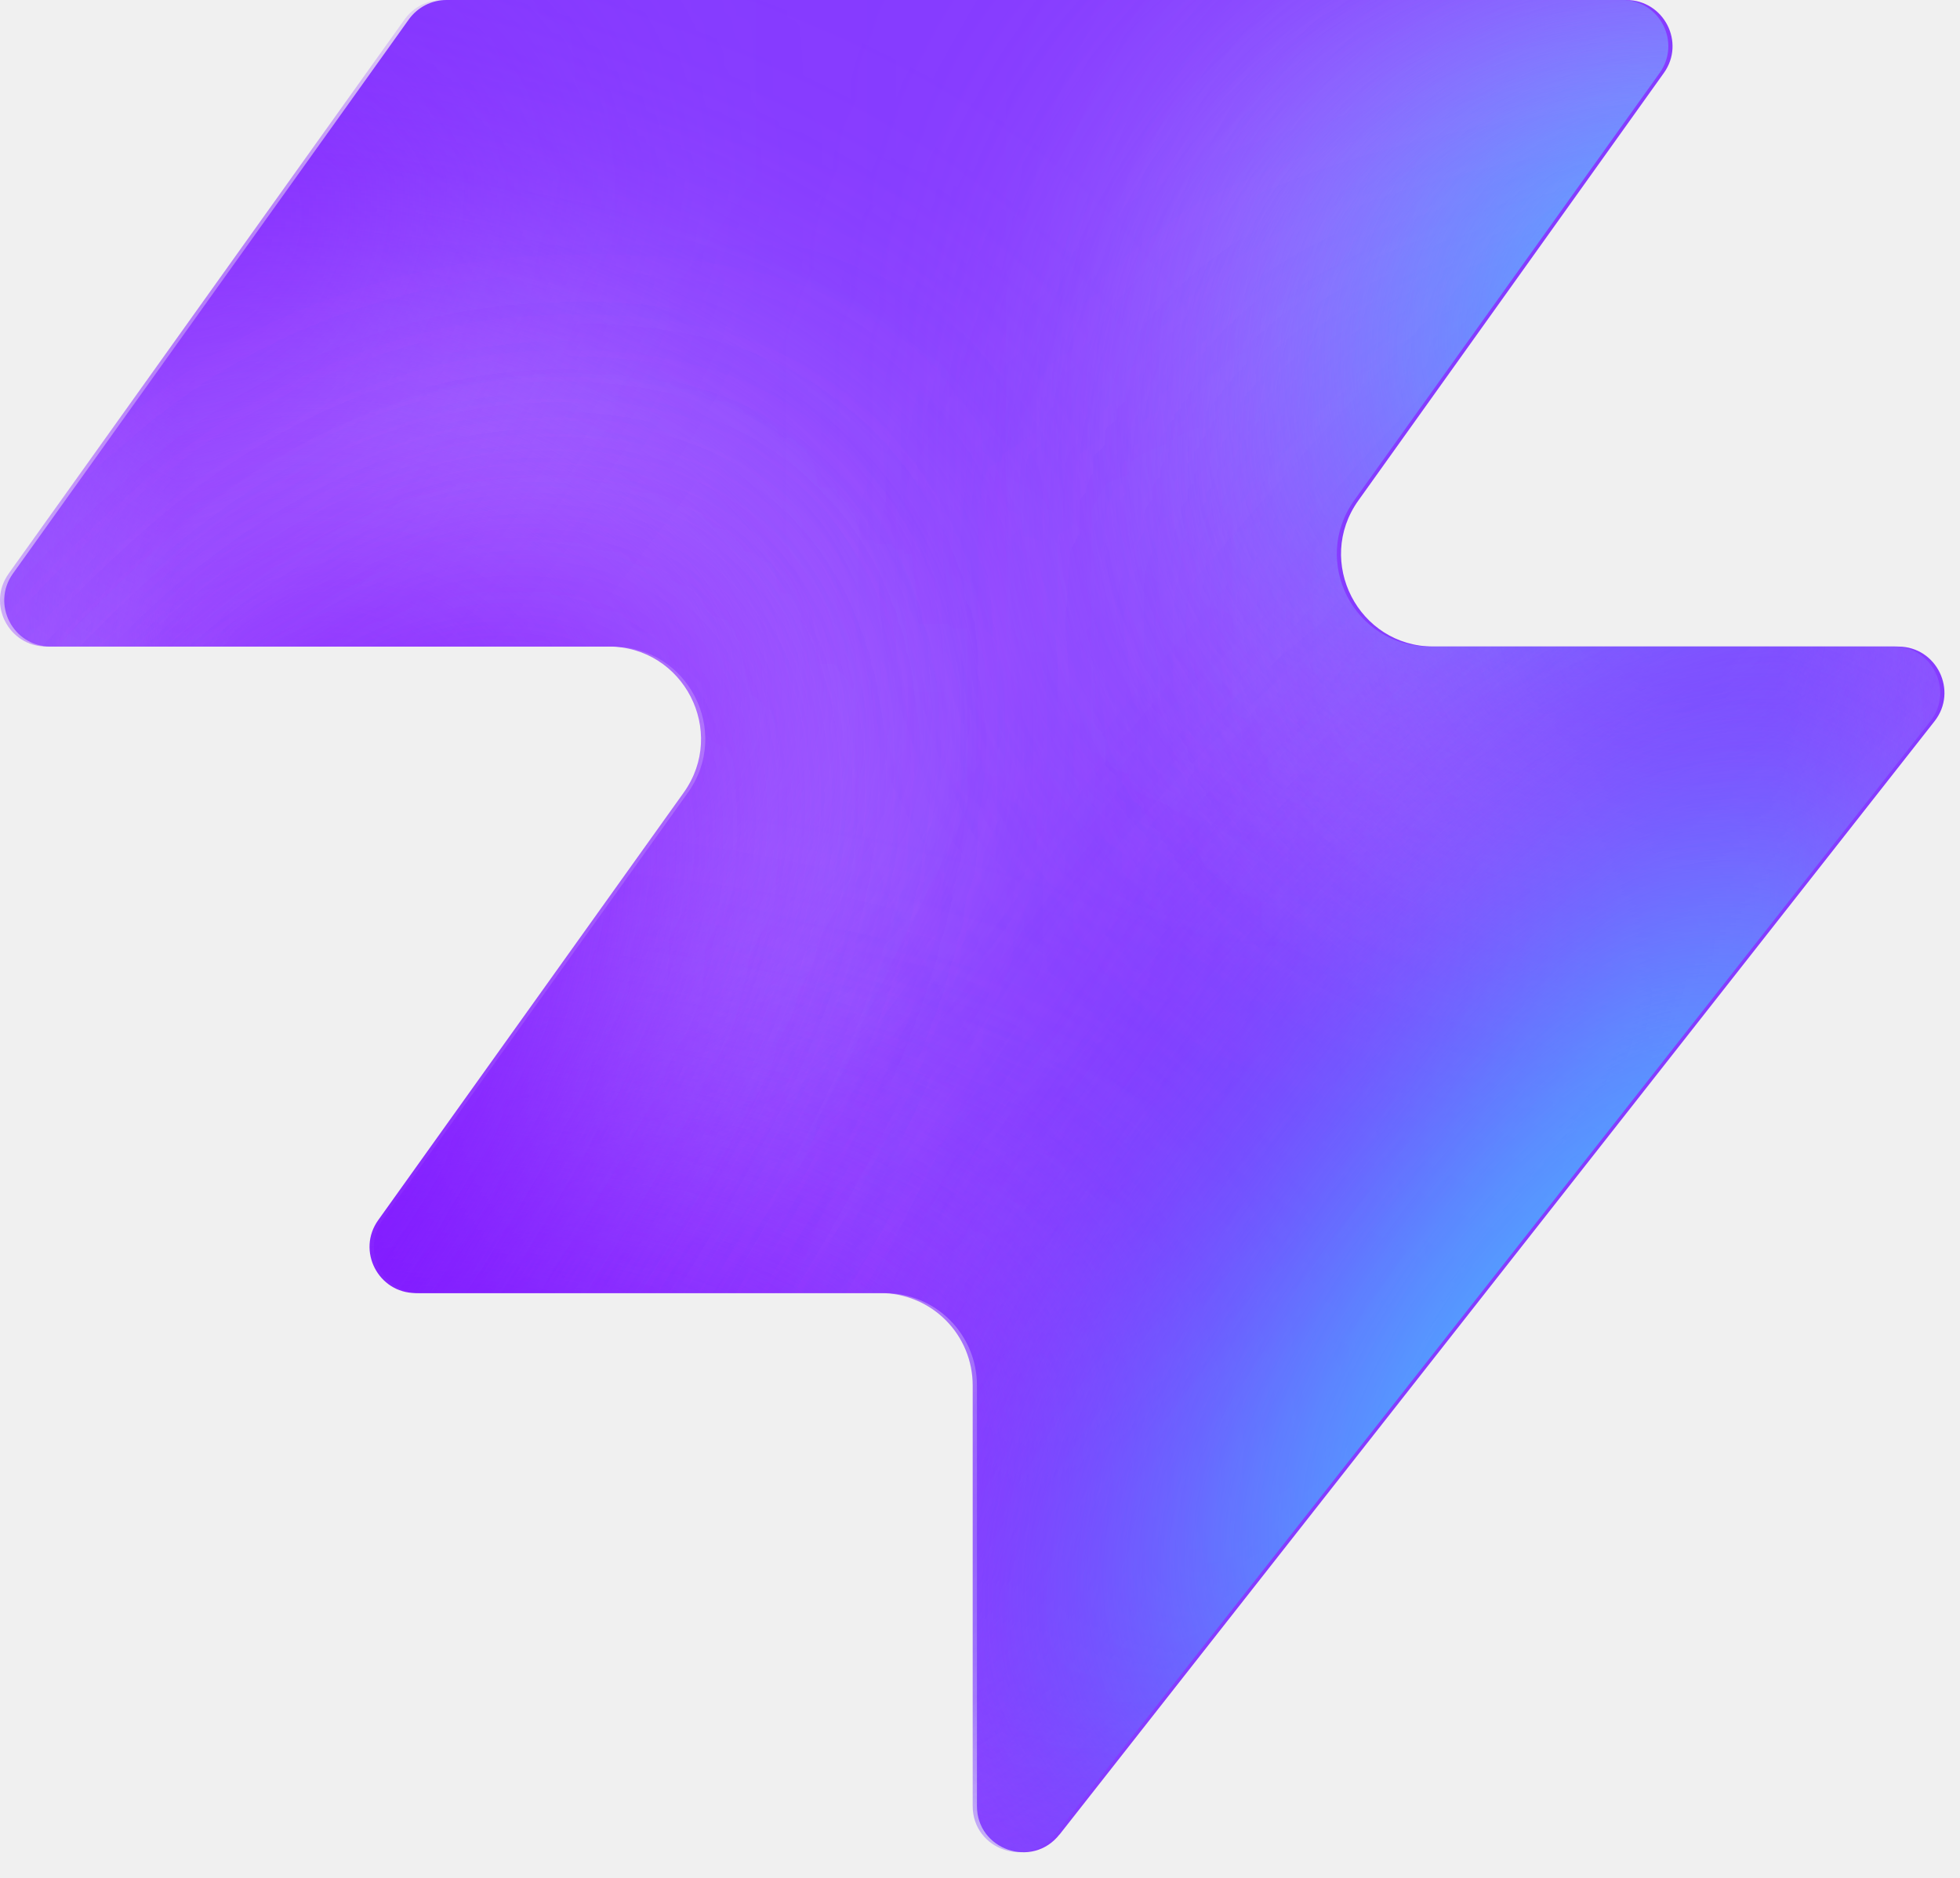
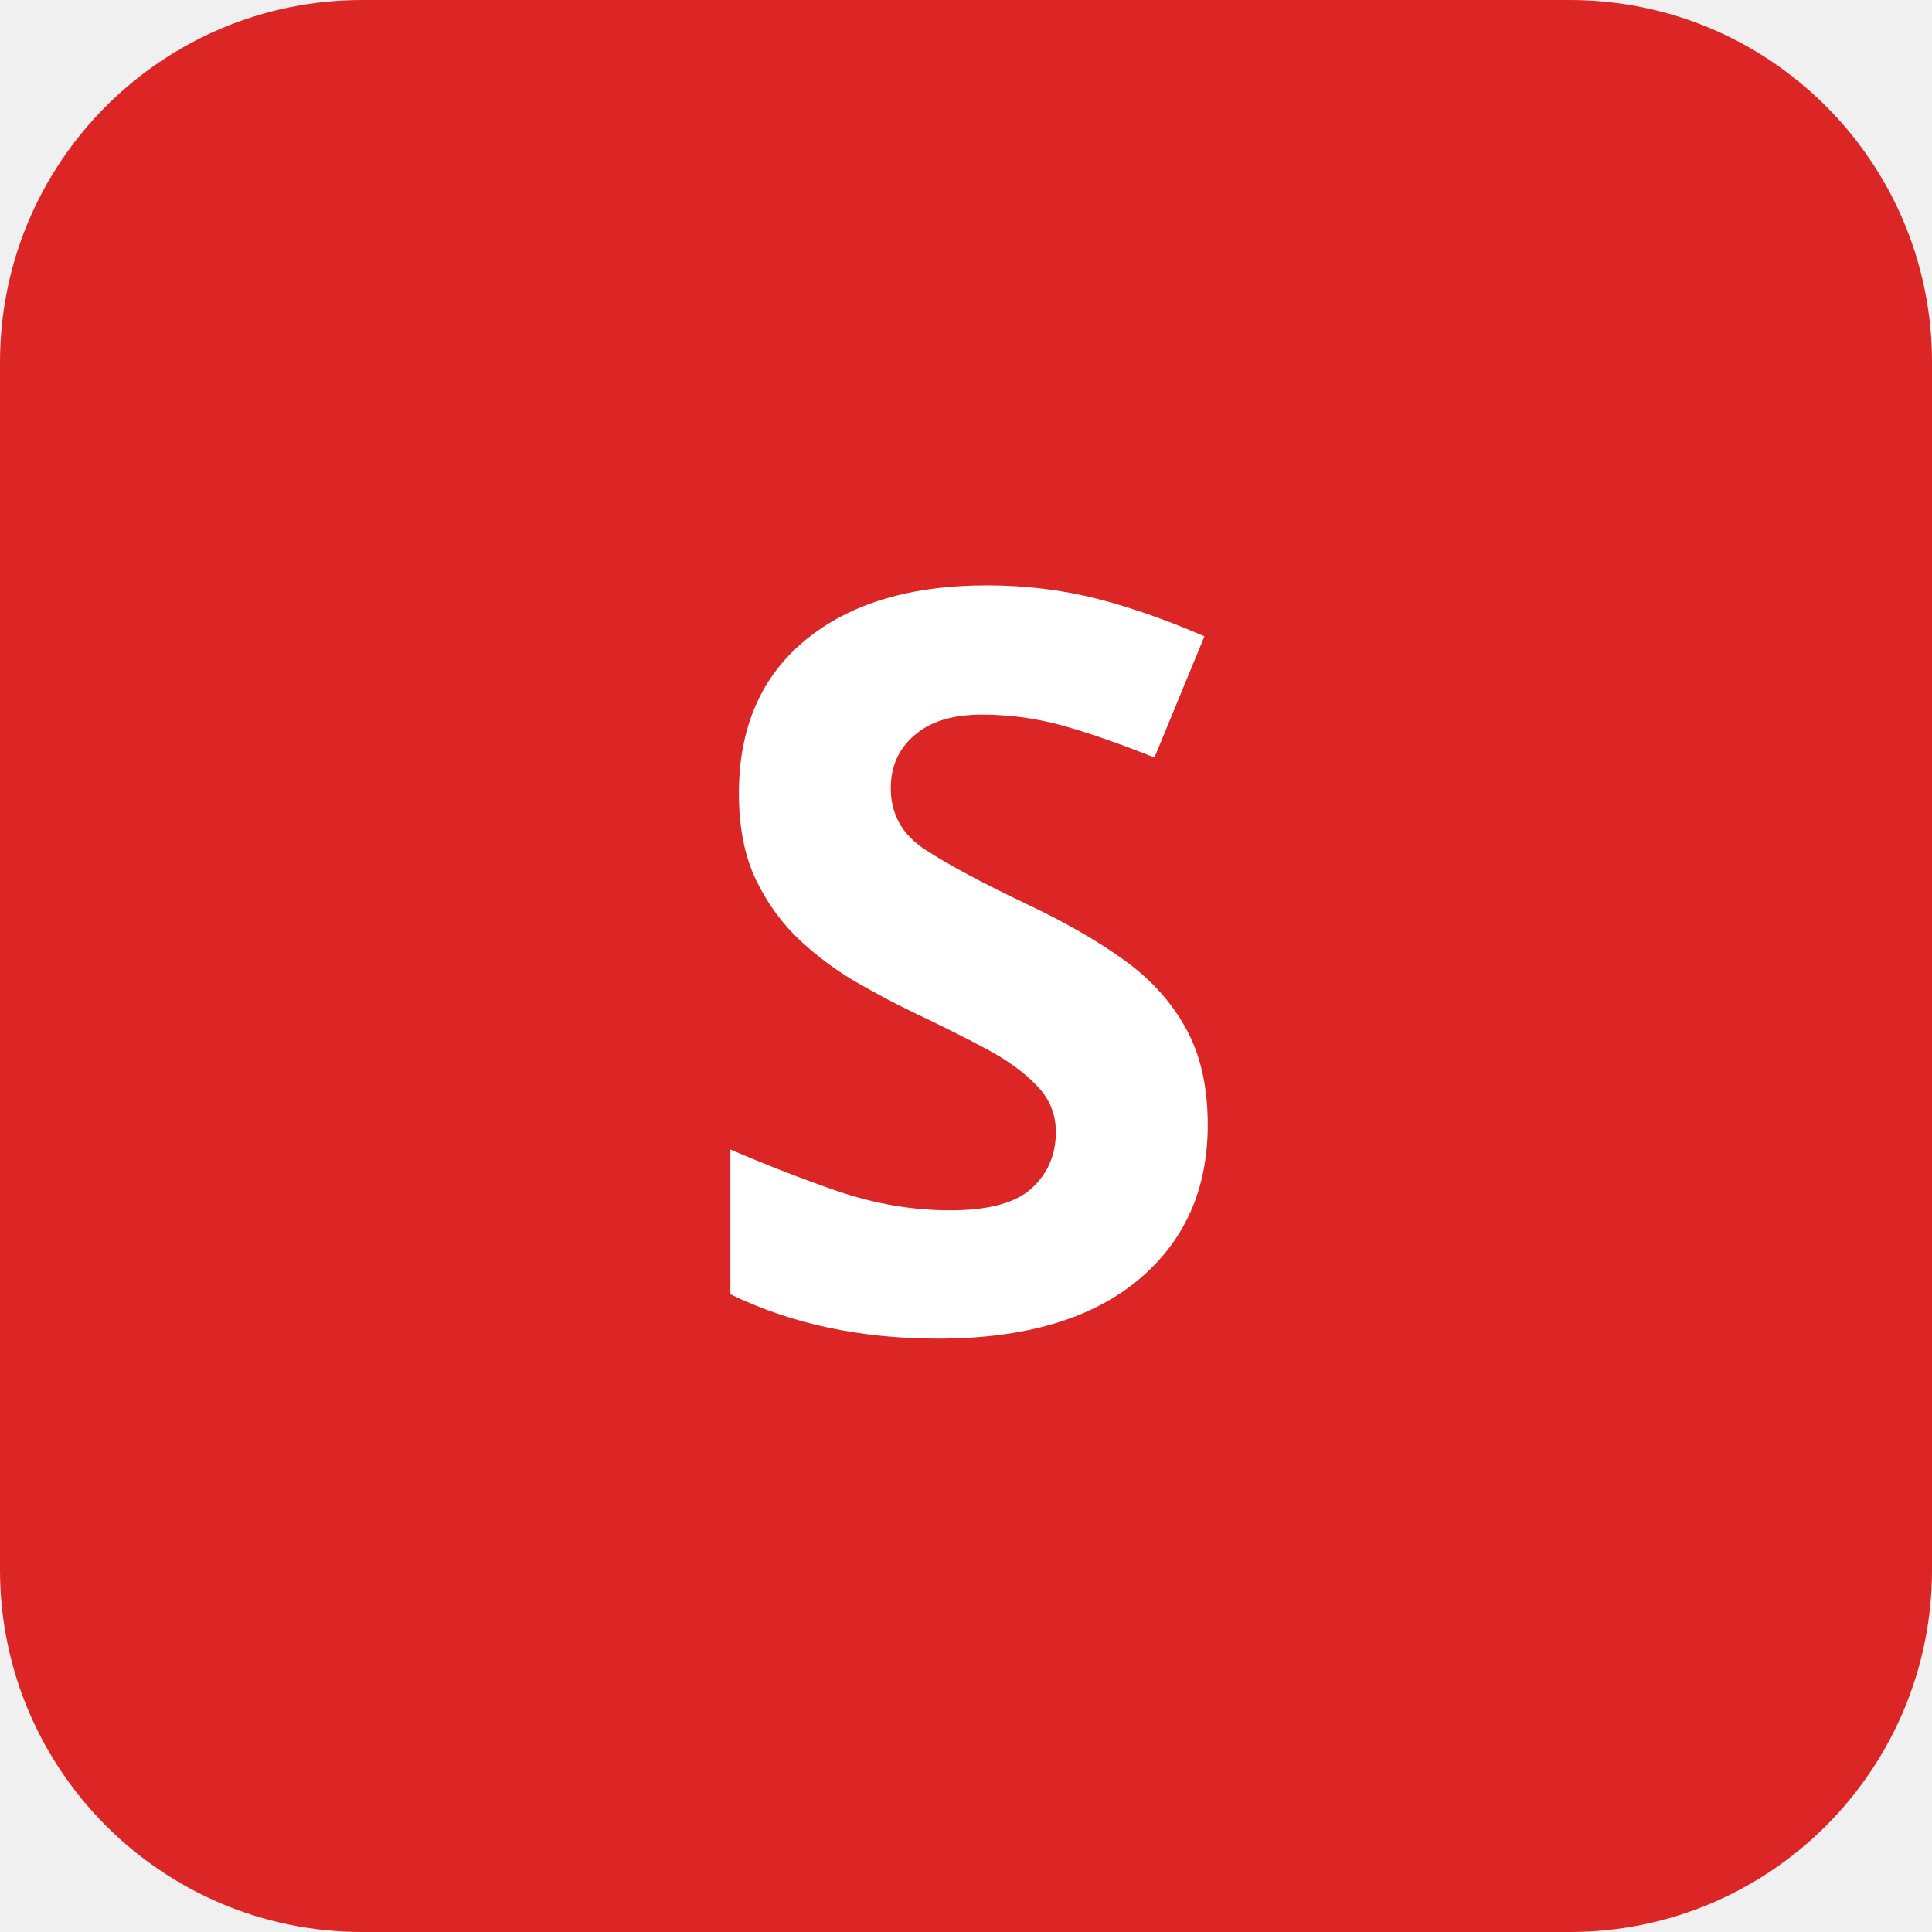
- <svg xmlns="http://www.w3.org/2000/svg" width="48" height="46" fill="none" viewBox="0 0 48 46">
-   <path fill="#863bff" d="M25.946 44.938c-.664.845-2.021.375-2.021-.698V33.937a2.26 2.26 0 0 0-2.262-2.262H10.287c-.92 0-1.456-1.04-.92-1.788l7.48-10.471c1.07-1.497 0-3.578-1.842-3.578H1.237c-.92 0-1.456-1.04-.92-1.788L10.013.474c.214-.297.556-.474.92-.474h28.894c.92 0 1.456 1.04.92 1.788l-7.48 10.471c-1.07 1.498 0 3.579 1.842 3.579h11.377c.943 0 1.473 1.088.89 1.83L25.947 44.94z" style="fill:#863bff;fill:color(display-p3 .525 .23 1);fill-opacity:1" />
-   <mask id="a" width="48" height="46" x="0" y="0" maskUnits="userSpaceOnUse" style="mask-type:alpha">
-     <path fill="#000" d="M25.842 44.938c-.664.844-2.021.375-2.021-.698V33.937a2.26 2.26 0 0 0-2.262-2.262H10.183c-.92 0-1.456-1.04-.92-1.788l7.48-10.471c1.07-1.498 0-3.579-1.842-3.579H1.133c-.92 0-1.456-1.04-.92-1.787L9.91.473c.214-.297.556-.474.92-.474h28.894c.92 0 1.456 1.04.92 1.788l-7.48 10.471c-1.07 1.498 0 3.578 1.842 3.578h11.377c.943 0 1.473 1.088.89 1.832L25.843 44.94z" style="fill:#000;fill-opacity:1" />
-   </mask>
-   <g mask="url(#a)">
-     <g filter="url(#b)">
-       <ellipse cx="5.508" cy="14.704" fill="#ede6ff" rx="5.508" ry="14.704" style="fill:#ede6ff;fill:color(display-p3 .927 .903 1);fill-opacity:1" transform="matrix(.00324 1 1 -.00324 -4.47 31.516)" />
-     </g>
-     <g filter="url(#c)">
-       <ellipse cx="10.399" cy="29.851" fill="#ede6ff" rx="10.399" ry="29.851" style="fill:#ede6ff;fill:color(display-p3 .927 .903 1);fill-opacity:1" transform="matrix(.00324 1 1 -.00324 -39.328 7.883)" />
-     </g>
-     <g filter="url(#d)">
-       <ellipse cx="5.508" cy="30.487" fill="#7e14ff" rx="5.508" ry="30.487" style="fill:#7e14ff;fill:color(display-p3 .492 .077 1);fill-opacity:1" transform="rotate(89.814 -25.913 -14.639)scale(1 -1)" />
-     </g>
-     <g filter="url(#e)">
-       <ellipse cx="5.508" cy="30.599" fill="#7e14ff" rx="5.508" ry="30.599" style="fill:#7e14ff;fill:color(display-p3 .492 .077 1);fill-opacity:1" transform="rotate(89.814 -32.644 -3.334)scale(1 -1)" />
-     </g>
-     <g filter="url(#f)">
-       <ellipse cx="5.508" cy="30.599" fill="#7e14ff" rx="5.508" ry="30.599" style="fill:#7e14ff;fill:color(display-p3 .492 .077 1);fill-opacity:1" transform="matrix(.00324 1 1 -.00324 -34.34 30.47)" />
-     </g>
-     <g filter="url(#g)">
-       <ellipse cx="14.072" cy="22.078" fill="#ede6ff" rx="14.072" ry="22.078" style="fill:#ede6ff;fill:color(display-p3 .927 .903 1);fill-opacity:1" transform="rotate(93.35 24.506 48.493)scale(-1 1)" />
-     </g>
-     <g filter="url(#h)">
-       <ellipse cx="3.47" cy="21.501" fill="#7e14ff" rx="3.47" ry="21.501" style="fill:#7e14ff;fill:color(display-p3 .492 .077 1);fill-opacity:1" transform="rotate(89.009 28.708 47.59)scale(-1 1)" />
-     </g>
-     <g filter="url(#i)">
-       <ellipse cx="3.47" cy="21.501" fill="#7e14ff" rx="3.47" ry="21.501" style="fill:#7e14ff;fill:color(display-p3 .492 .077 1);fill-opacity:1" transform="rotate(89.009 28.708 47.59)scale(-1 1)" />
-     </g>
-     <g filter="url(#j)">
-       <ellipse cx=".387" cy="8.972" fill="#7e14ff" rx="4.407" ry="29.108" style="fill:#7e14ff;fill:color(display-p3 .492 .077 1);fill-opacity:1" transform="rotate(39.51 .387 8.972)" />
-     </g>
-     <g filter="url(#k)">
-       <ellipse cx="47.523" cy="-6.092" fill="#7e14ff" rx="4.407" ry="29.108" style="fill:#7e14ff;fill:color(display-p3 .492 .077 1);fill-opacity:1" transform="rotate(37.892 47.523 -6.092)" />
-     </g>
-     <g filter="url(#l)">
-       <ellipse cx="41.412" cy="6.333" fill="#47bfff" rx="5.971" ry="9.665" style="fill:#47bfff;fill:color(display-p3 .28 .748 1);fill-opacity:1" transform="rotate(37.892 41.412 6.333)" />
-     </g>
-     <g filter="url(#m)">
-       <ellipse cx="-1.879" cy="38.332" fill="#7e14ff" rx="4.407" ry="29.108" style="fill:#7e14ff;fill:color(display-p3 .492 .077 1);fill-opacity:1" transform="rotate(37.892 -1.88 38.332)" />
-     </g>
-     <g filter="url(#n)">
-       <ellipse cx="-1.879" cy="38.332" fill="#7e14ff" rx="4.407" ry="29.108" style="fill:#7e14ff;fill:color(display-p3 .492 .077 1);fill-opacity:1" transform="rotate(37.892 -1.88 38.332)" />
-     </g>
-     <g filter="url(#o)">
-       <ellipse cx="35.651" cy="29.907" fill="#7e14ff" rx="4.407" ry="29.108" style="fill:#7e14ff;fill:color(display-p3 .492 .077 1);fill-opacity:1" transform="rotate(37.892 35.651 29.907)" />
-     </g>
-     <g filter="url(#p)">
-       <ellipse cx="38.418" cy="32.4" fill="#47bfff" rx="5.971" ry="15.297" style="fill:#47bfff;fill:color(display-p3 .28 .748 1);fill-opacity:1" transform="rotate(37.892 38.418 32.4)" />
-     </g>
-   </g>
-   <defs>
-     <filter id="b" width="60.045" height="41.654" x="-19.77" y="16.149" color-interpolation-filters="sRGB" filterUnits="userSpaceOnUse">
-       <feFlood flood-opacity="0" result="BackgroundImageFix" />
-       <feBlend in="SourceGraphic" in2="BackgroundImageFix" result="shape" />
-       <feGaussianBlur result="effect1_foregroundBlur_2002_17158" stdDeviation="7.659" />
-     </filter>
-     <filter id="c" width="90.34" height="51.437" x="-54.613" y="-7.533" color-interpolation-filters="sRGB" filterUnits="userSpaceOnUse">
-       <feFlood flood-opacity="0" result="BackgroundImageFix" />
-       <feBlend in="SourceGraphic" in2="BackgroundImageFix" result="shape" />
-       <feGaussianBlur result="effect1_foregroundBlur_2002_17158" stdDeviation="7.659" />
-     </filter>
-     <filter id="d" width="79.355" height="29.4" x="-49.64" y="2.03" color-interpolation-filters="sRGB" filterUnits="userSpaceOnUse">
-       <feFlood flood-opacity="0" result="BackgroundImageFix" />
-       <feBlend in="SourceGraphic" in2="BackgroundImageFix" result="shape" />
-       <feGaussianBlur result="effect1_foregroundBlur_2002_17158" stdDeviation="4.596" />
-     </filter>
-     <filter id="e" width="79.579" height="29.4" x="-45.045" y="20.029" color-interpolation-filters="sRGB" filterUnits="userSpaceOnUse">
-       <feFlood flood-opacity="0" result="BackgroundImageFix" />
-       <feBlend in="SourceGraphic" in2="BackgroundImageFix" result="shape" />
-       <feGaussianBlur result="effect1_foregroundBlur_2002_17158" stdDeviation="4.596" />
-     </filter>
-     <filter id="f" width="79.579" height="29.4" x="-43.513" y="21.178" color-interpolation-filters="sRGB" filterUnits="userSpaceOnUse">
-       <feFlood flood-opacity="0" result="BackgroundImageFix" />
-       <feBlend in="SourceGraphic" in2="BackgroundImageFix" result="shape" />
-       <feGaussianBlur result="effect1_foregroundBlur_2002_17158" stdDeviation="4.596" />
-     </filter>
-     <filter id="g" width="74.749" height="58.852" x="15.756" y="-17.901" color-interpolation-filters="sRGB" filterUnits="userSpaceOnUse">
-       <feFlood flood-opacity="0" result="BackgroundImageFix" />
-       <feBlend in="SourceGraphic" in2="BackgroundImageFix" result="shape" />
-       <feGaussianBlur result="effect1_foregroundBlur_2002_17158" stdDeviation="7.659" />
-     </filter>
-     <filter id="h" width="61.377" height="25.362" x="23.548" y="2.284" color-interpolation-filters="sRGB" filterUnits="userSpaceOnUse">
-       <feFlood flood-opacity="0" result="BackgroundImageFix" />
-       <feBlend in="SourceGraphic" in2="BackgroundImageFix" result="shape" />
-       <feGaussianBlur result="effect1_foregroundBlur_2002_17158" stdDeviation="4.596" />
-     </filter>
-     <filter id="i" width="61.377" height="25.362" x="23.548" y="2.284" color-interpolation-filters="sRGB" filterUnits="userSpaceOnUse">
-       <feFlood flood-opacity="0" result="BackgroundImageFix" />
-       <feBlend in="SourceGraphic" in2="BackgroundImageFix" result="shape" />
-       <feGaussianBlur result="effect1_foregroundBlur_2002_17158" stdDeviation="4.596" />
-     </filter>
-     <filter id="j" width="56.045" height="63.649" x="-27.636" y="-22.853" color-interpolation-filters="sRGB" filterUnits="userSpaceOnUse">
-       <feFlood flood-opacity="0" result="BackgroundImageFix" />
-       <feBlend in="SourceGraphic" in2="BackgroundImageFix" result="shape" />
-       <feGaussianBlur result="effect1_foregroundBlur_2002_17158" stdDeviation="4.596" />
-     </filter>
-     <filter id="k" width="54.814" height="64.646" x="20.116" y="-38.415" color-interpolation-filters="sRGB" filterUnits="userSpaceOnUse">
-       <feFlood flood-opacity="0" result="BackgroundImageFix" />
-       <feBlend in="SourceGraphic" in2="BackgroundImageFix" result="shape" />
-       <feGaussianBlur result="effect1_foregroundBlur_2002_17158" stdDeviation="4.596" />
-     </filter>
-     <filter id="l" width="33.541" height="35.313" x="24.641" y="-11.323" color-interpolation-filters="sRGB" filterUnits="userSpaceOnUse">
-       <feFlood flood-opacity="0" result="BackgroundImageFix" />
-       <feBlend in="SourceGraphic" in2="BackgroundImageFix" result="shape" />
-       <feGaussianBlur result="effect1_foregroundBlur_2002_17158" stdDeviation="4.596" />
-     </filter>
-     <filter id="m" width="54.814" height="64.646" x="-29.286" y="6.009" color-interpolation-filters="sRGB" filterUnits="userSpaceOnUse">
-       <feFlood flood-opacity="0" result="BackgroundImageFix" />
-       <feBlend in="SourceGraphic" in2="BackgroundImageFix" result="shape" />
-       <feGaussianBlur result="effect1_foregroundBlur_2002_17158" stdDeviation="4.596" />
-     </filter>
-     <filter id="n" width="54.814" height="64.646" x="-29.286" y="6.009" color-interpolation-filters="sRGB" filterUnits="userSpaceOnUse">
-       <feFlood flood-opacity="0" result="BackgroundImageFix" />
-       <feBlend in="SourceGraphic" in2="BackgroundImageFix" result="shape" />
-       <feGaussianBlur result="effect1_foregroundBlur_2002_17158" stdDeviation="4.596" />
-     </filter>
-     <filter id="o" width="54.814" height="64.646" x="8.244" y="-2.416" color-interpolation-filters="sRGB" filterUnits="userSpaceOnUse">
-       <feFlood flood-opacity="0" result="BackgroundImageFix" />
-       <feBlend in="SourceGraphic" in2="BackgroundImageFix" result="shape" />
-       <feGaussianBlur result="effect1_foregroundBlur_2002_17158" stdDeviation="4.596" />
-     </filter>
-     <filter id="p" width="39.409" height="43.623" x="18.713" y="10.588" color-interpolation-filters="sRGB" filterUnits="userSpaceOnUse">
-       <feFlood flood-opacity="0" result="BackgroundImageFix" />
-       <feBlend in="SourceGraphic" in2="BackgroundImageFix" result="shape" />
-       <feGaussianBlur result="effect1_foregroundBlur_2002_17158" stdDeviation="4.596" />
-     </filter>
-   </defs>
+ <svg xmlns="http://www.w3.org/2000/svg" viewBox="0 0 64 64">
+   <rect width="64" height="64" rx="12" fill="#dc2626" />
+   <text x="32" y="44" text-anchor="middle" fill="white" font-family="system-ui,sans-serif" font-weight="800" font-size="34">S</text>
</svg>
